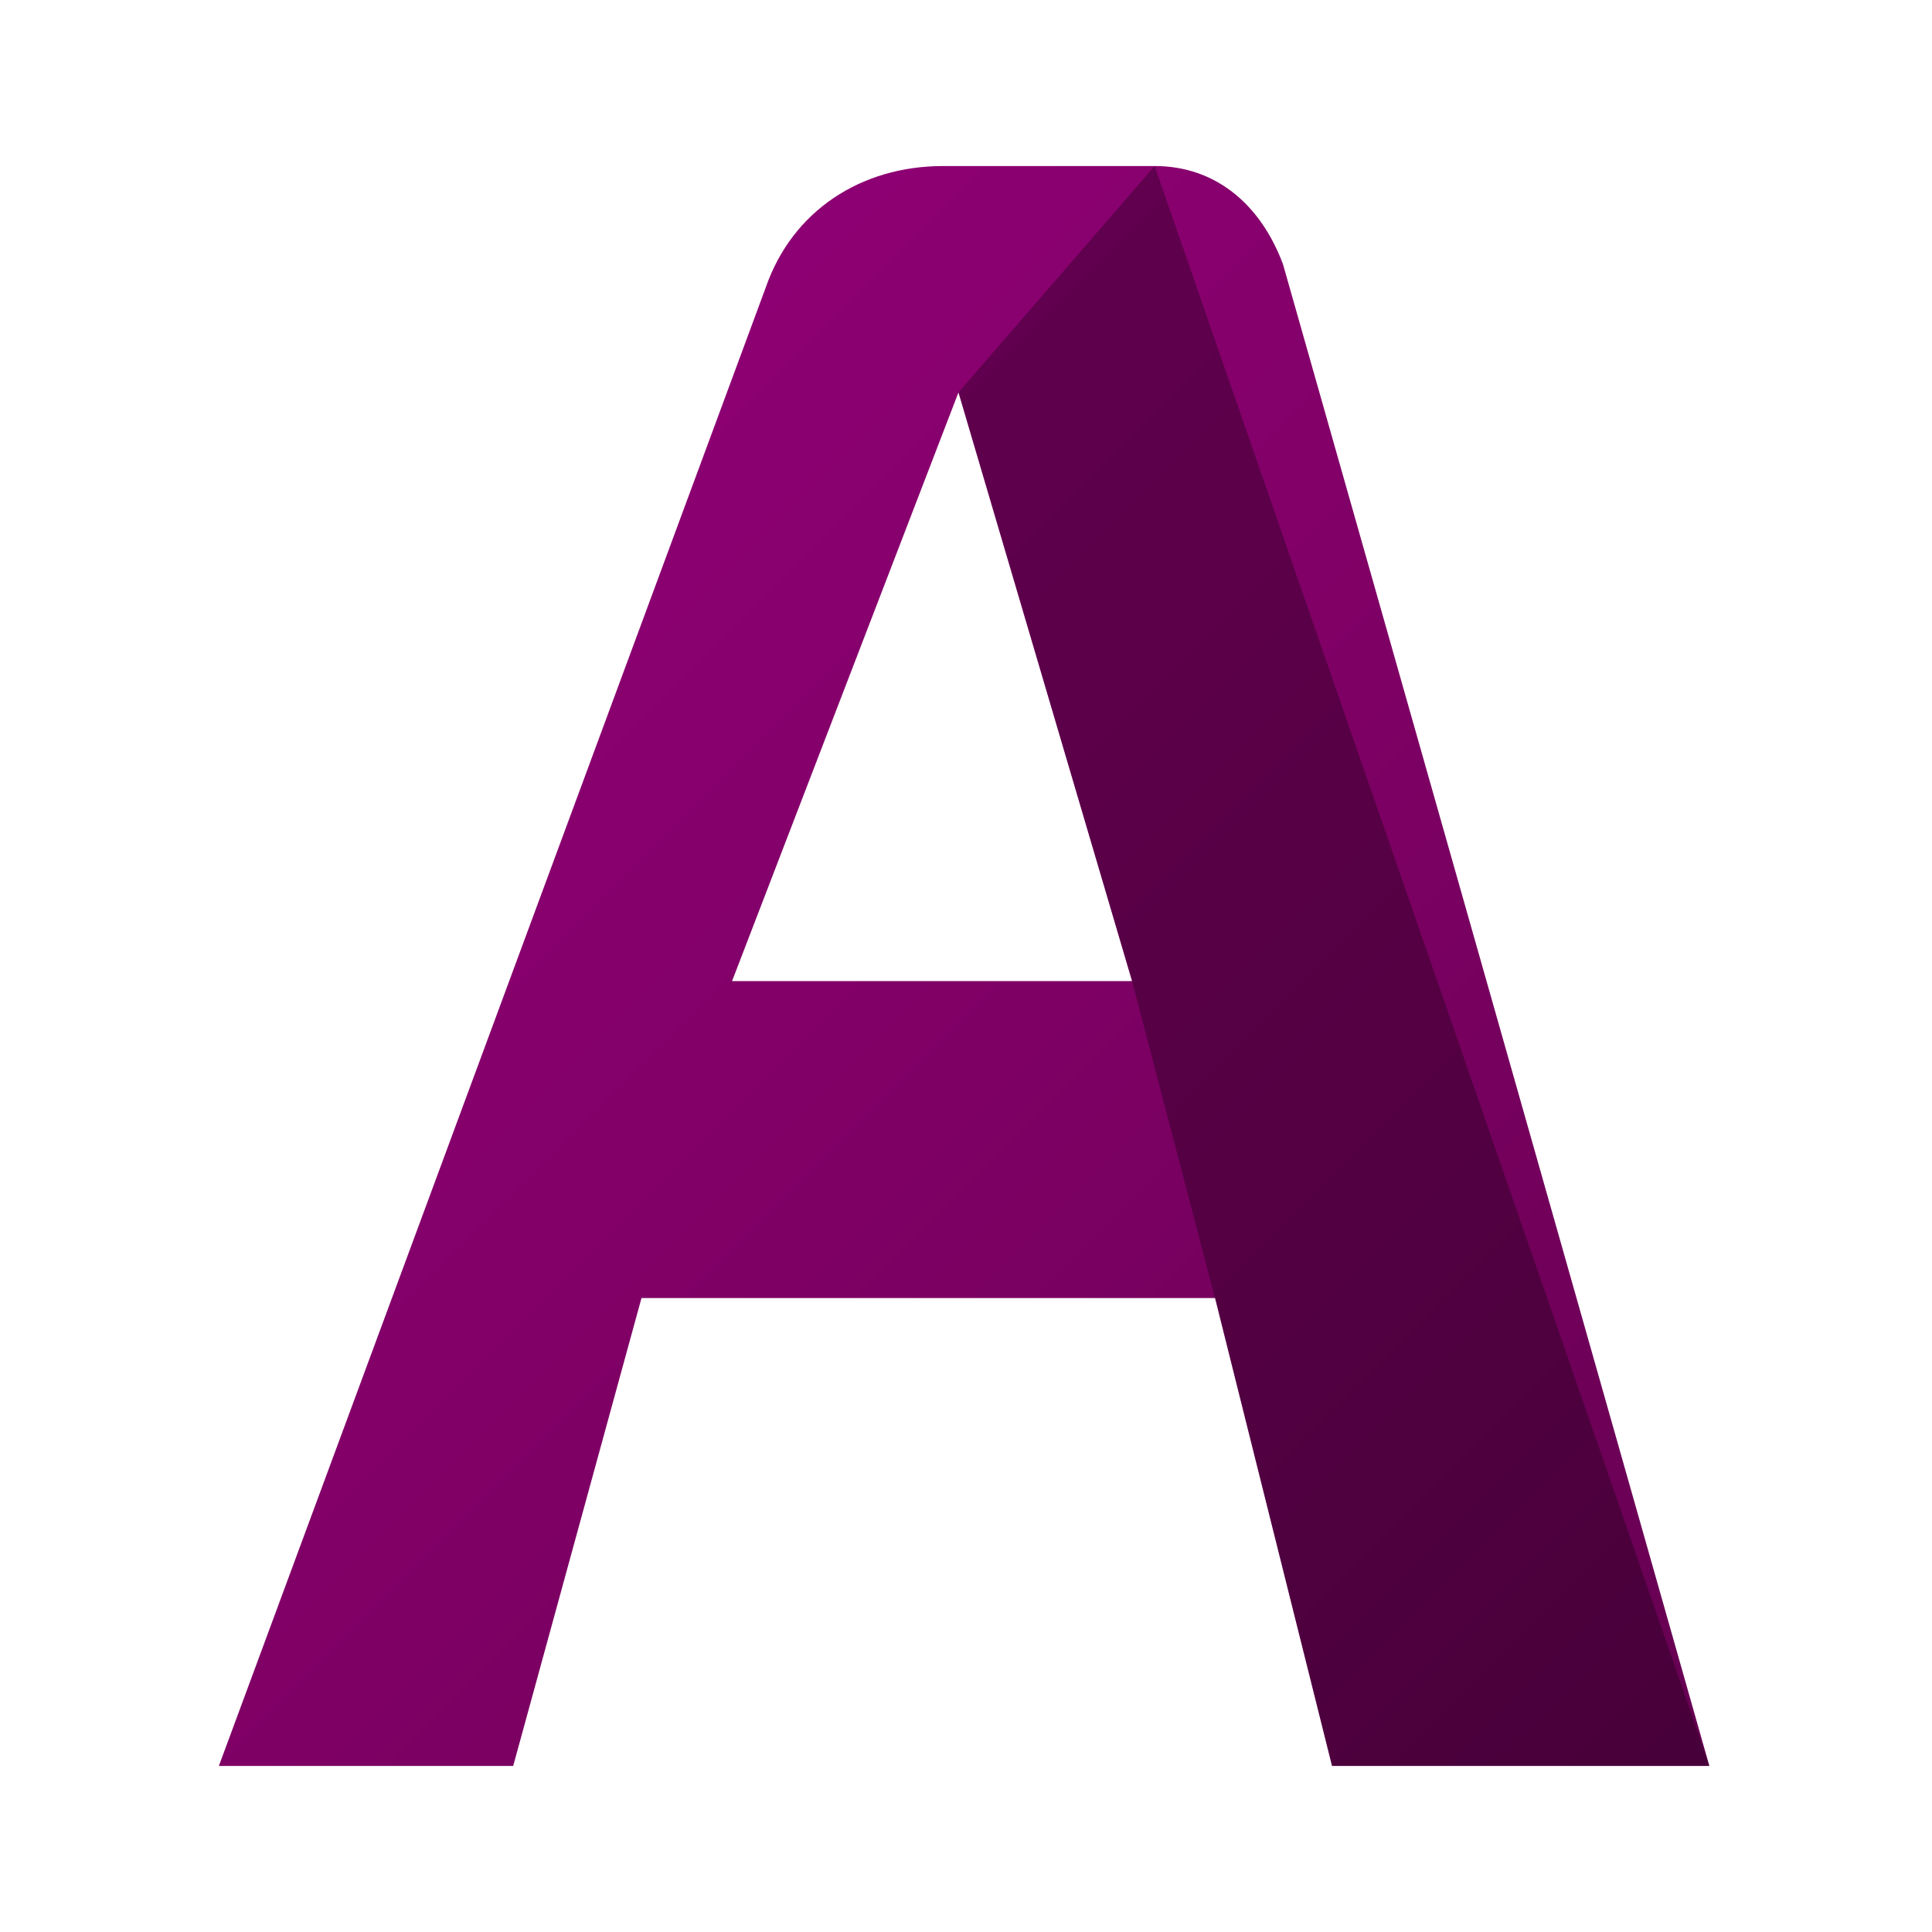
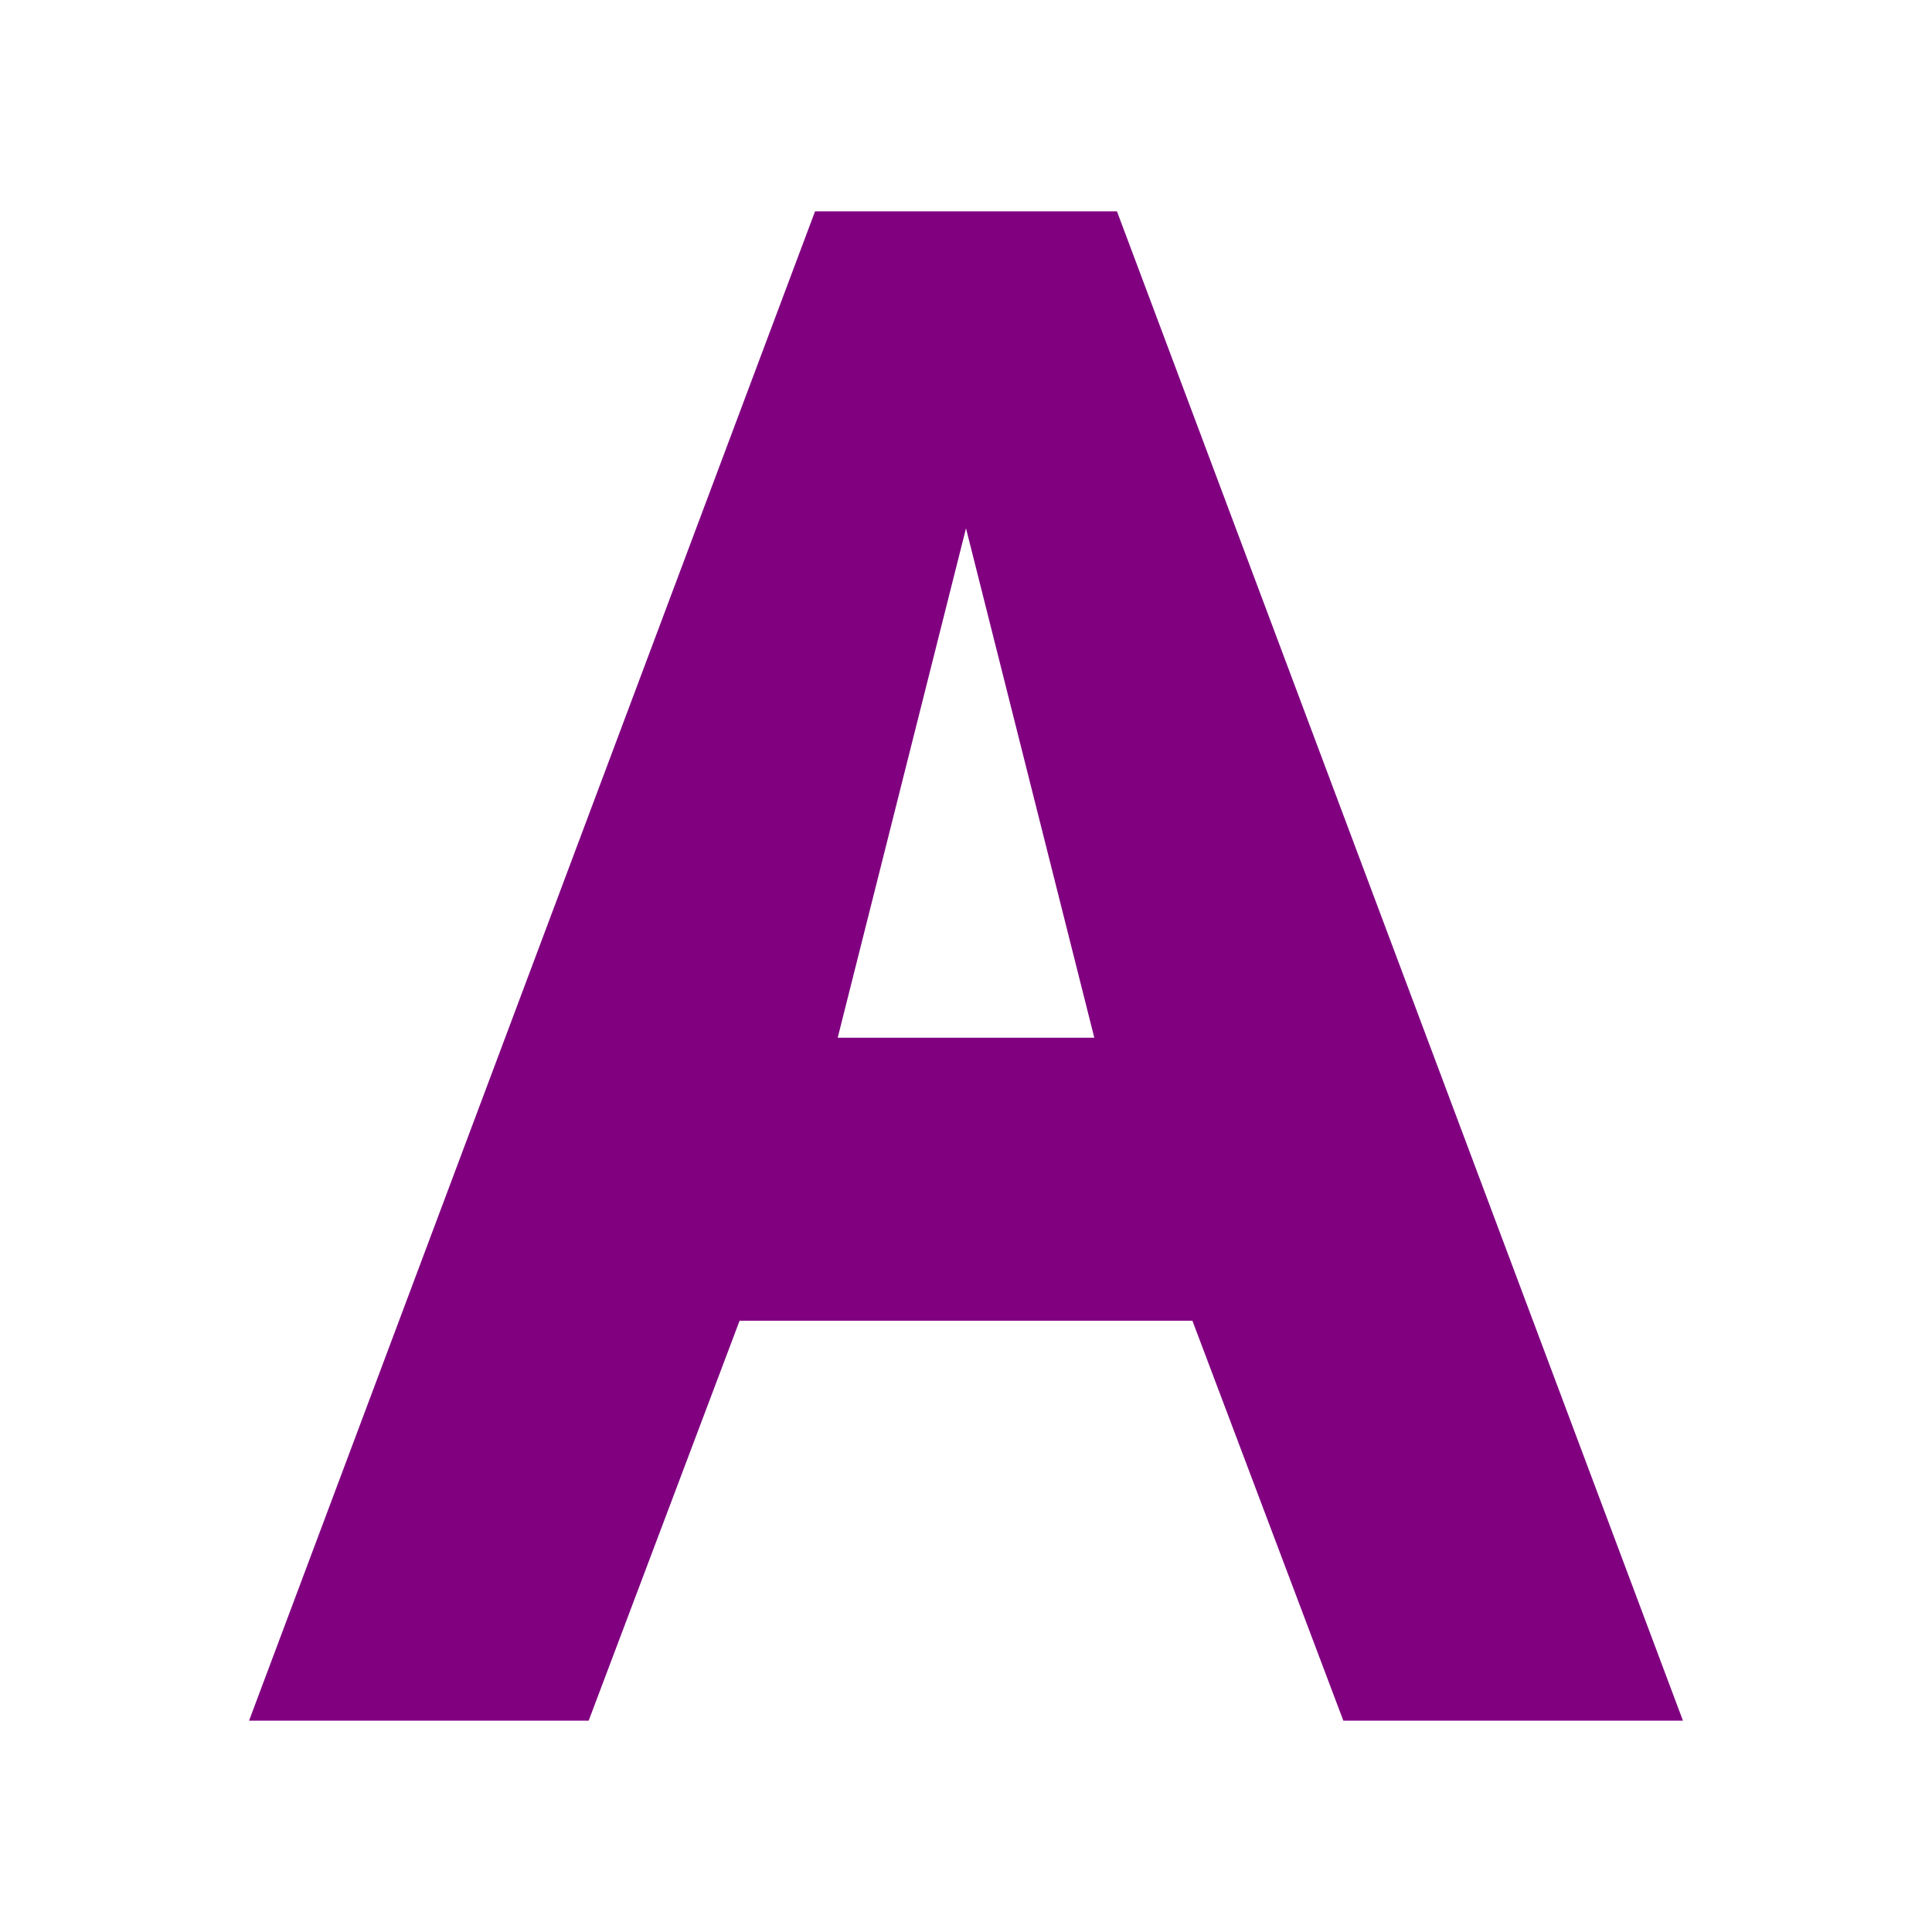
<svg xmlns="http://www.w3.org/2000/svg" viewBox="0 0 512 512" width="100%" height="100%">
-   <defs>
-     <linearGradient id="azharPurple" x1="0%" y1="0%" x2="100%" y2="100%">
-       <stop offset="0%" stop-color="#9E0084" />
-       <stop offset="45%" stop-color="#800066" />
-       <stop offset="100%" stop-color="#550044" />
-     </linearGradient>
-     <clipPath id="aShapeClip">
-       <path fill-rule="evenodd" d="M 90 460 L 235 68 C 242 48, 260 36, 282 36 L 338 36 C 354 36, 366 46, 372 62 L 485 460 L 385 460 L 354 336 L 202 336 L 168 460 Z                 M 226 252 L 332 252 L 286 96 Z" />
-     </clipPath>
-   </defs>
-   <g transform="translate(-32, 8)">
-     <g clip-path="url(#aShapeClip)">
-       <rect width="600" height="600" fill="url(#azharPurple)" />
-       <path d="M 286 96 L 332 252 L 354 336 L 385 460 L 485 460 L 338 36 Z" fill="#000000" opacity="0.3" />
-     </g>
-   </g>
+   <path fill="#800080" fill-rule="evenodd" d="M 216 56 L 296 56 L 446 456 L 356 456 L 316 350 L 196 350 L 156 456 L 66 456 Z             M 256 140 L 290 275 L 222 275 Z" />
</svg>
